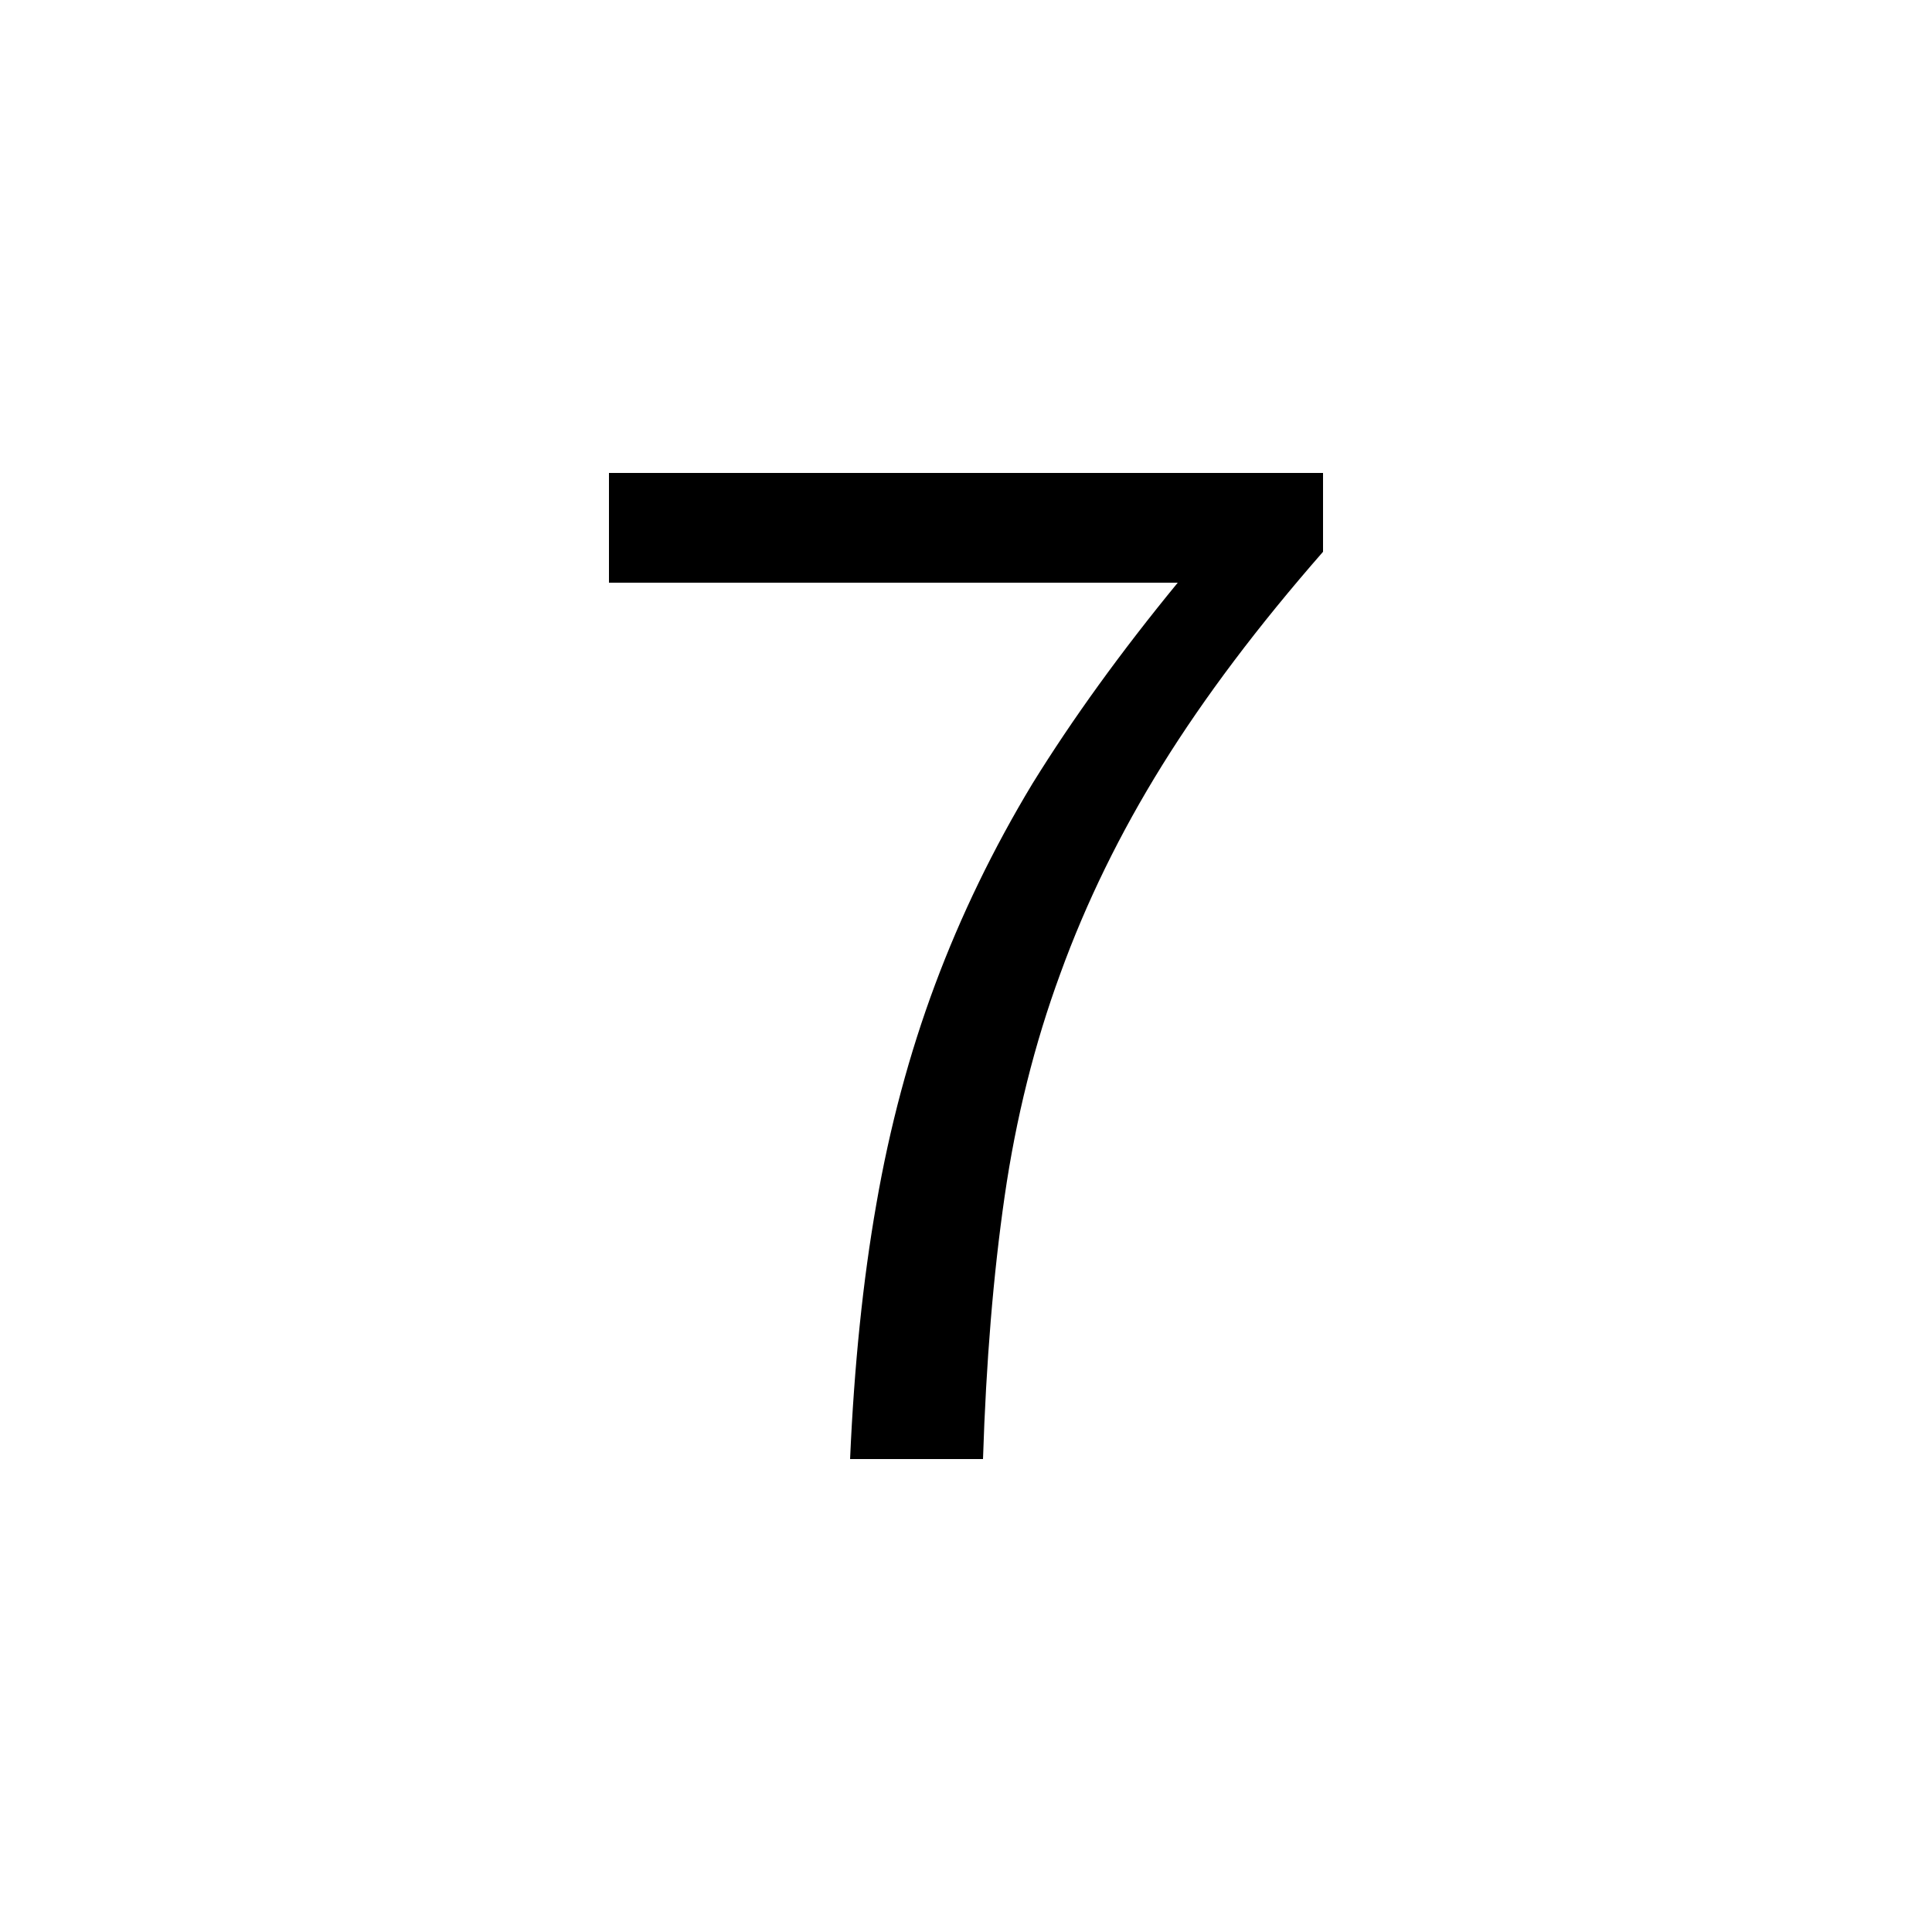
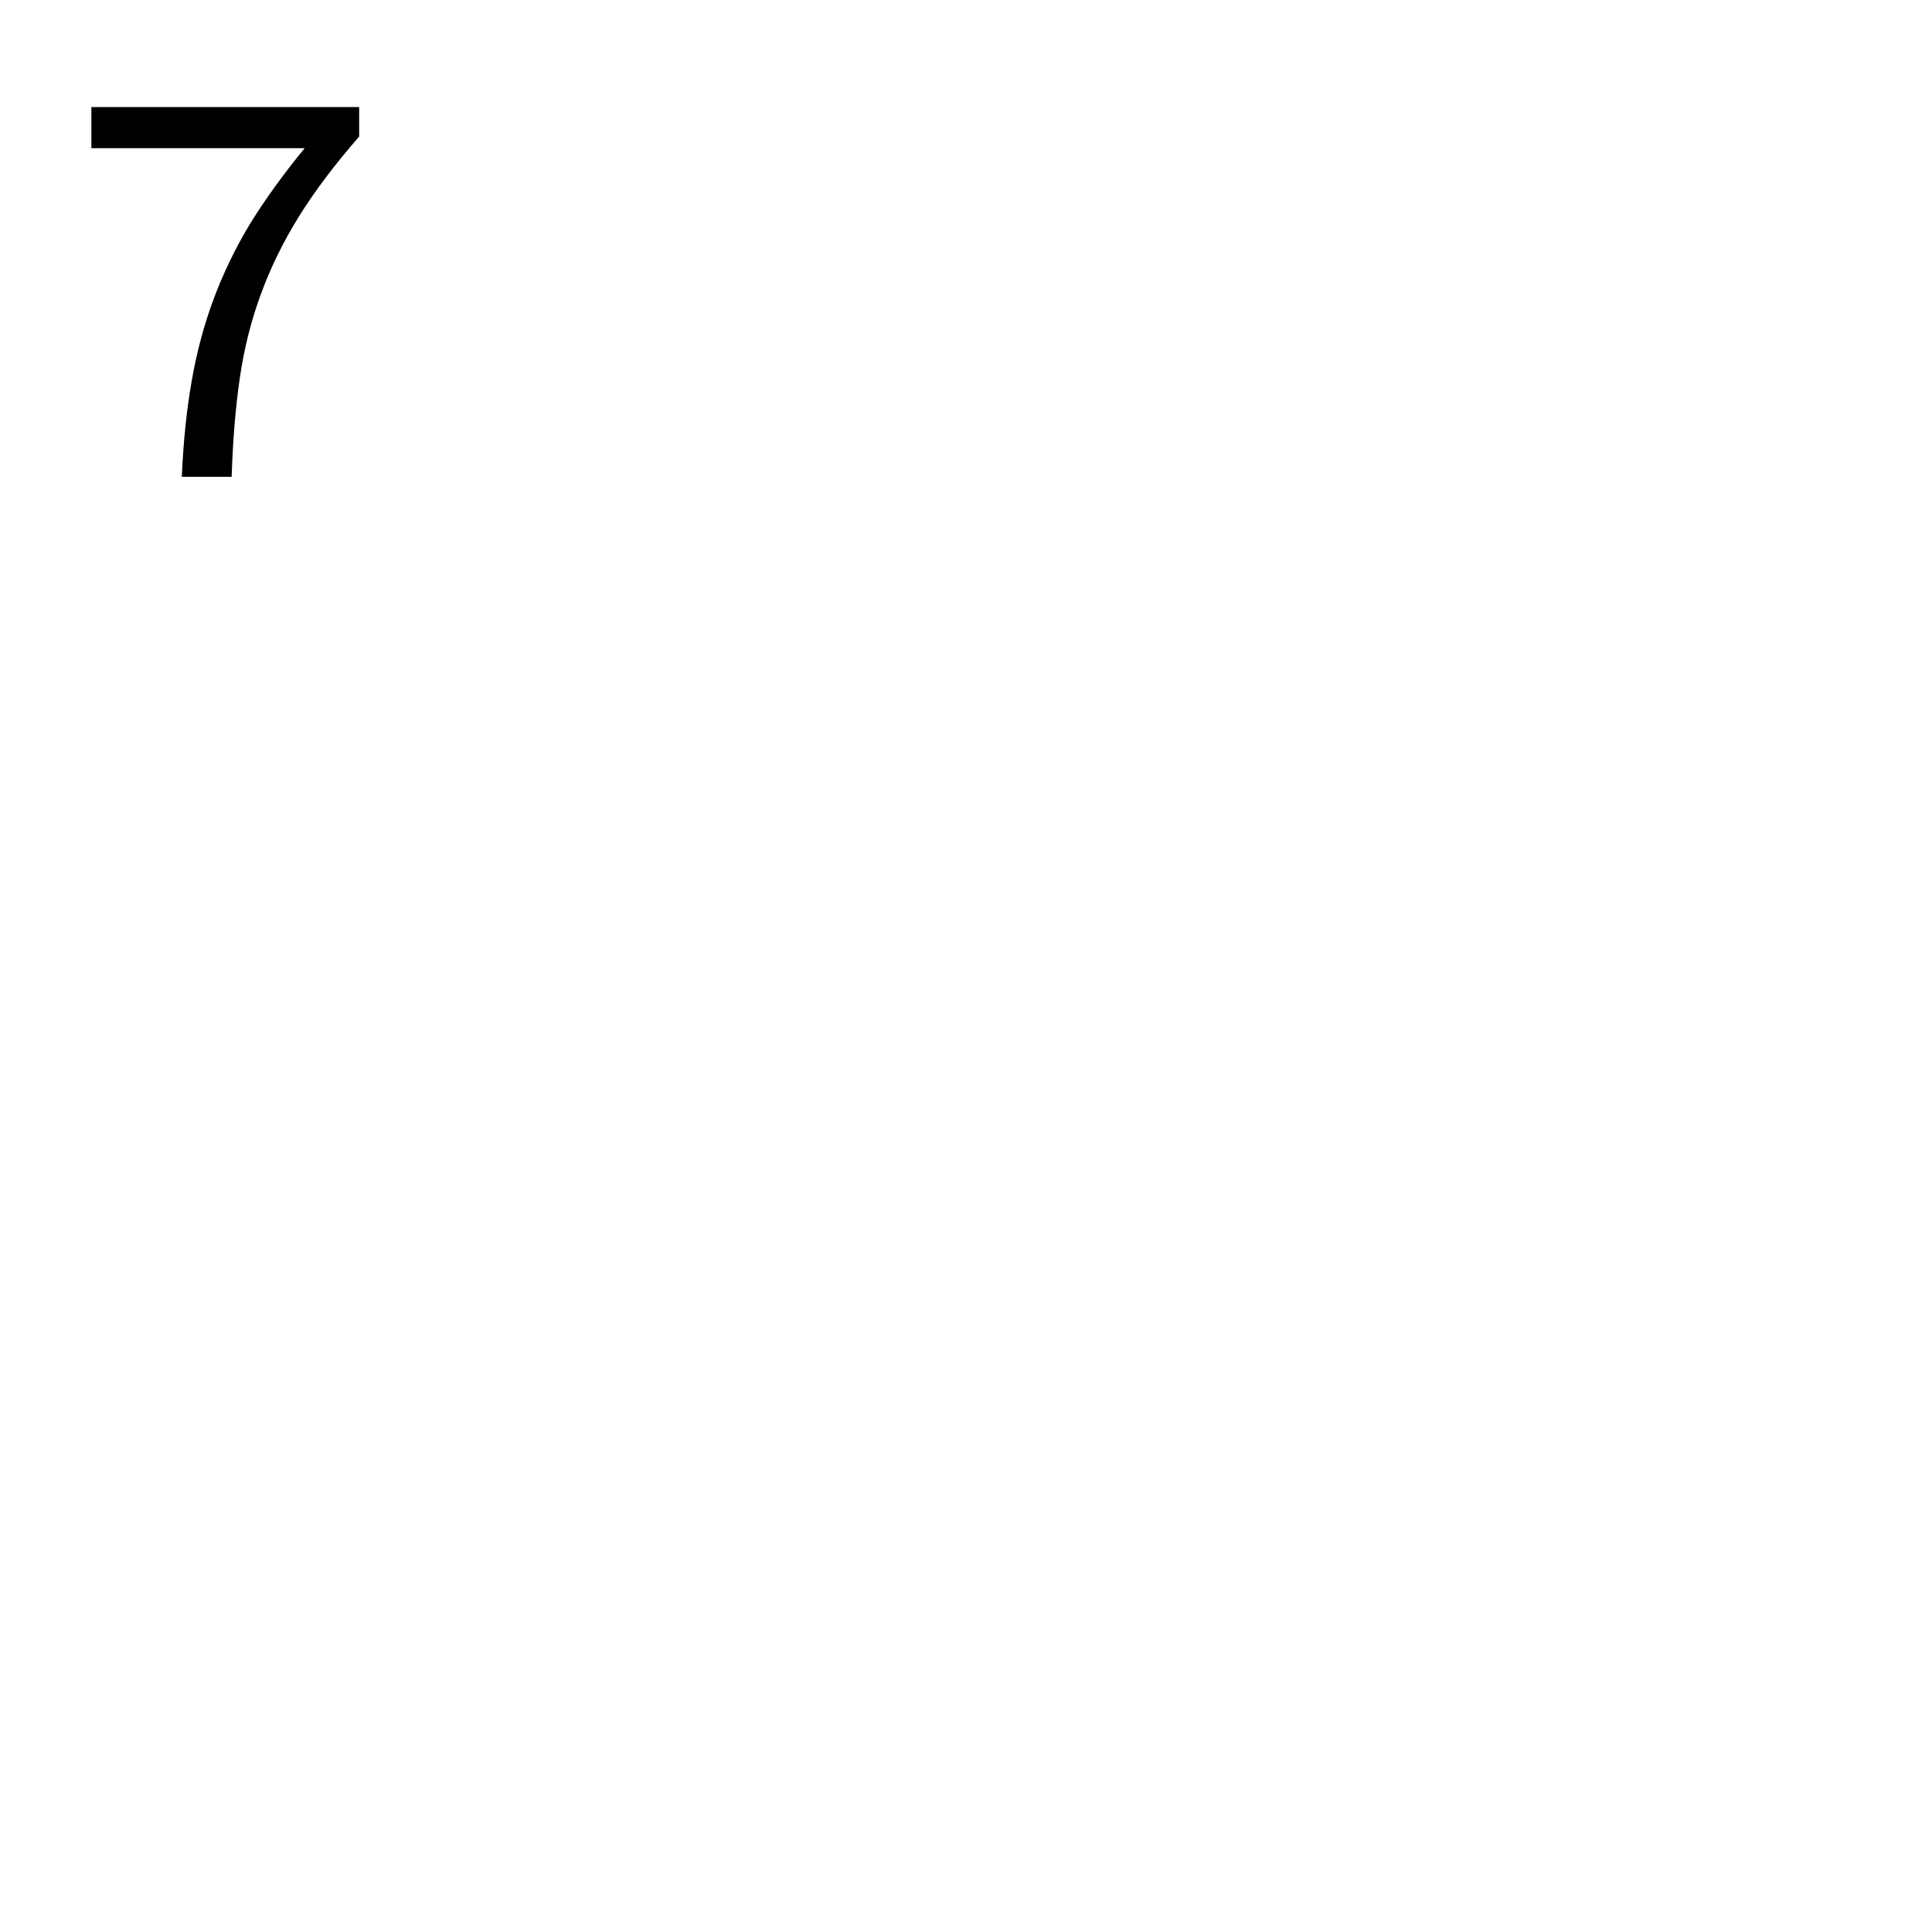
<svg xmlns="http://www.w3.org/2000/svg" version="1.1" viewBox="0 0 10 10">
-   <path d="m4.4 7.552q0.032-0.728 0.136-1.32 0.104-0.6 0.304-1.136t0.504-1.04q0.312-0.504 0.752-1.04h-2.944v-0.568h3.696v0.408q-0.504 0.576-0.832 1.104t-0.528 1.08q-0.2 0.544-0.288 1.152t-0.112 1.36z" />
+   <path d="m0.941 2.468q0.012-0.273 0.051-0.495 0.039-0.225 0.114-0.426 0.075-0.201 0.189-0.39 0.117-0.189 0.282-0.39h-1.104v-0.213h1.386v0.153q-0.189 0.216-0.312 0.414-0.123 0.198-0.198 0.405-0.075 0.204-0.108 0.432t-0.042 0.51z" />
</svg>
